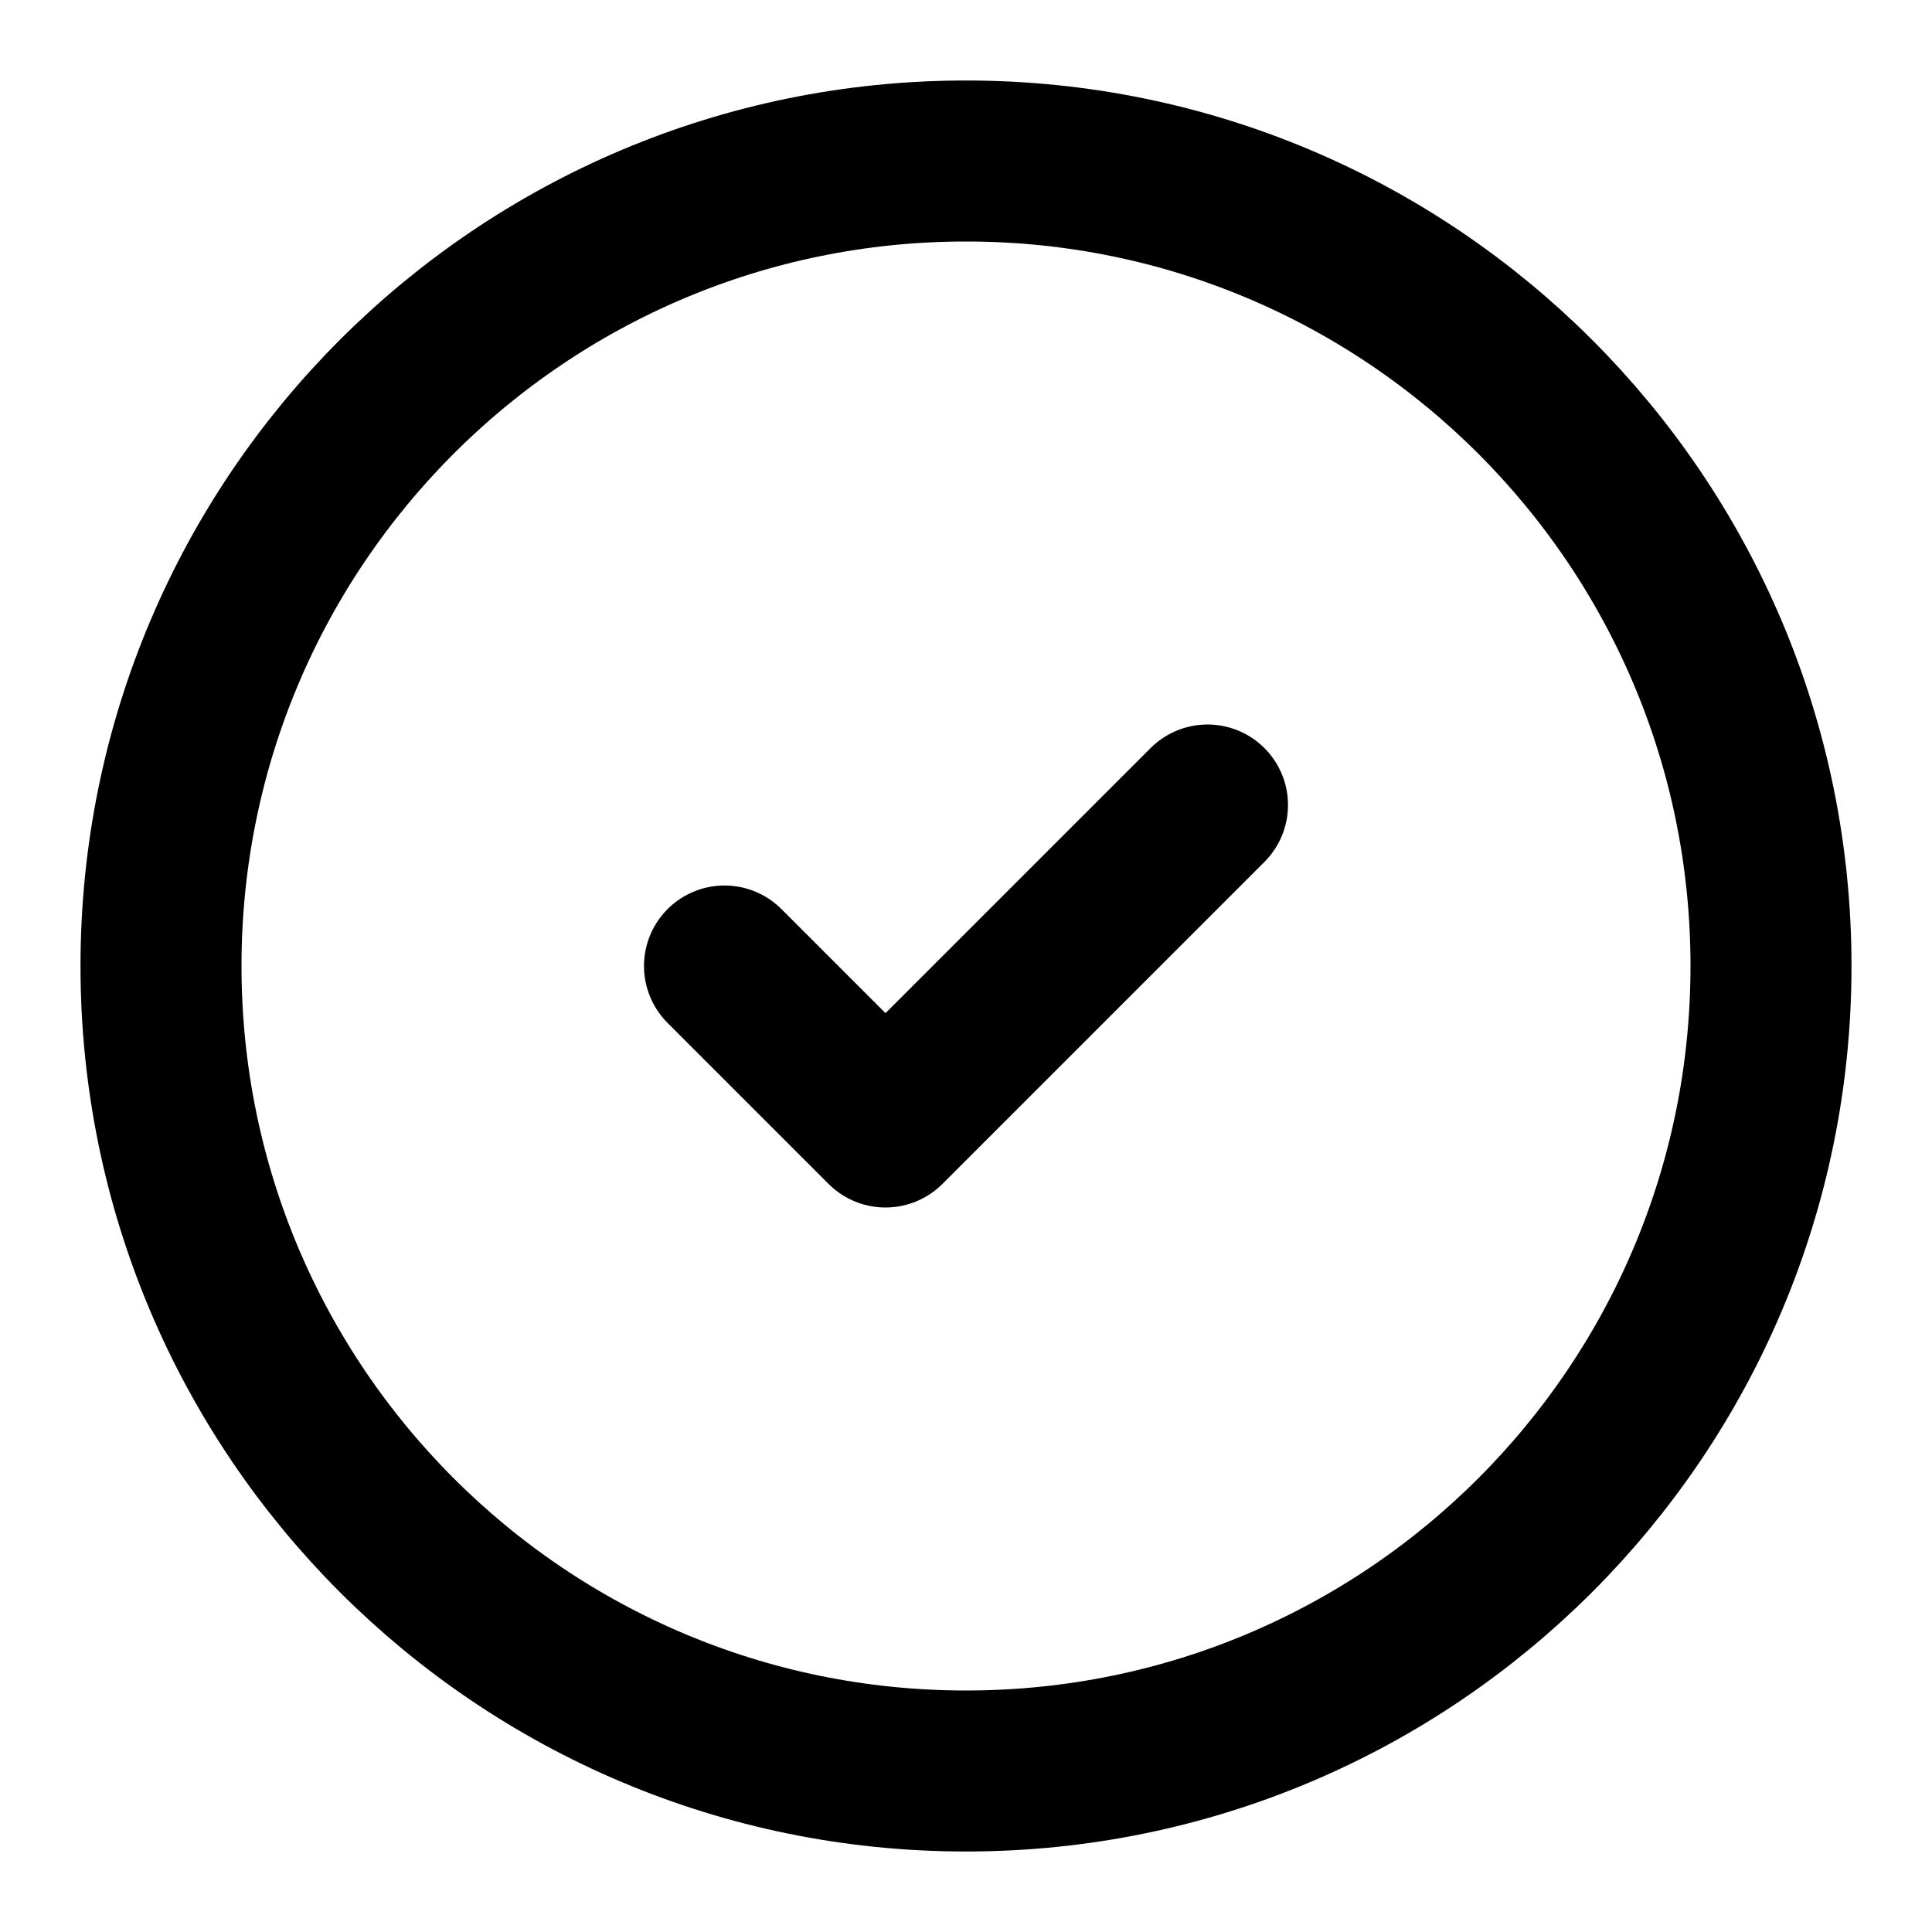
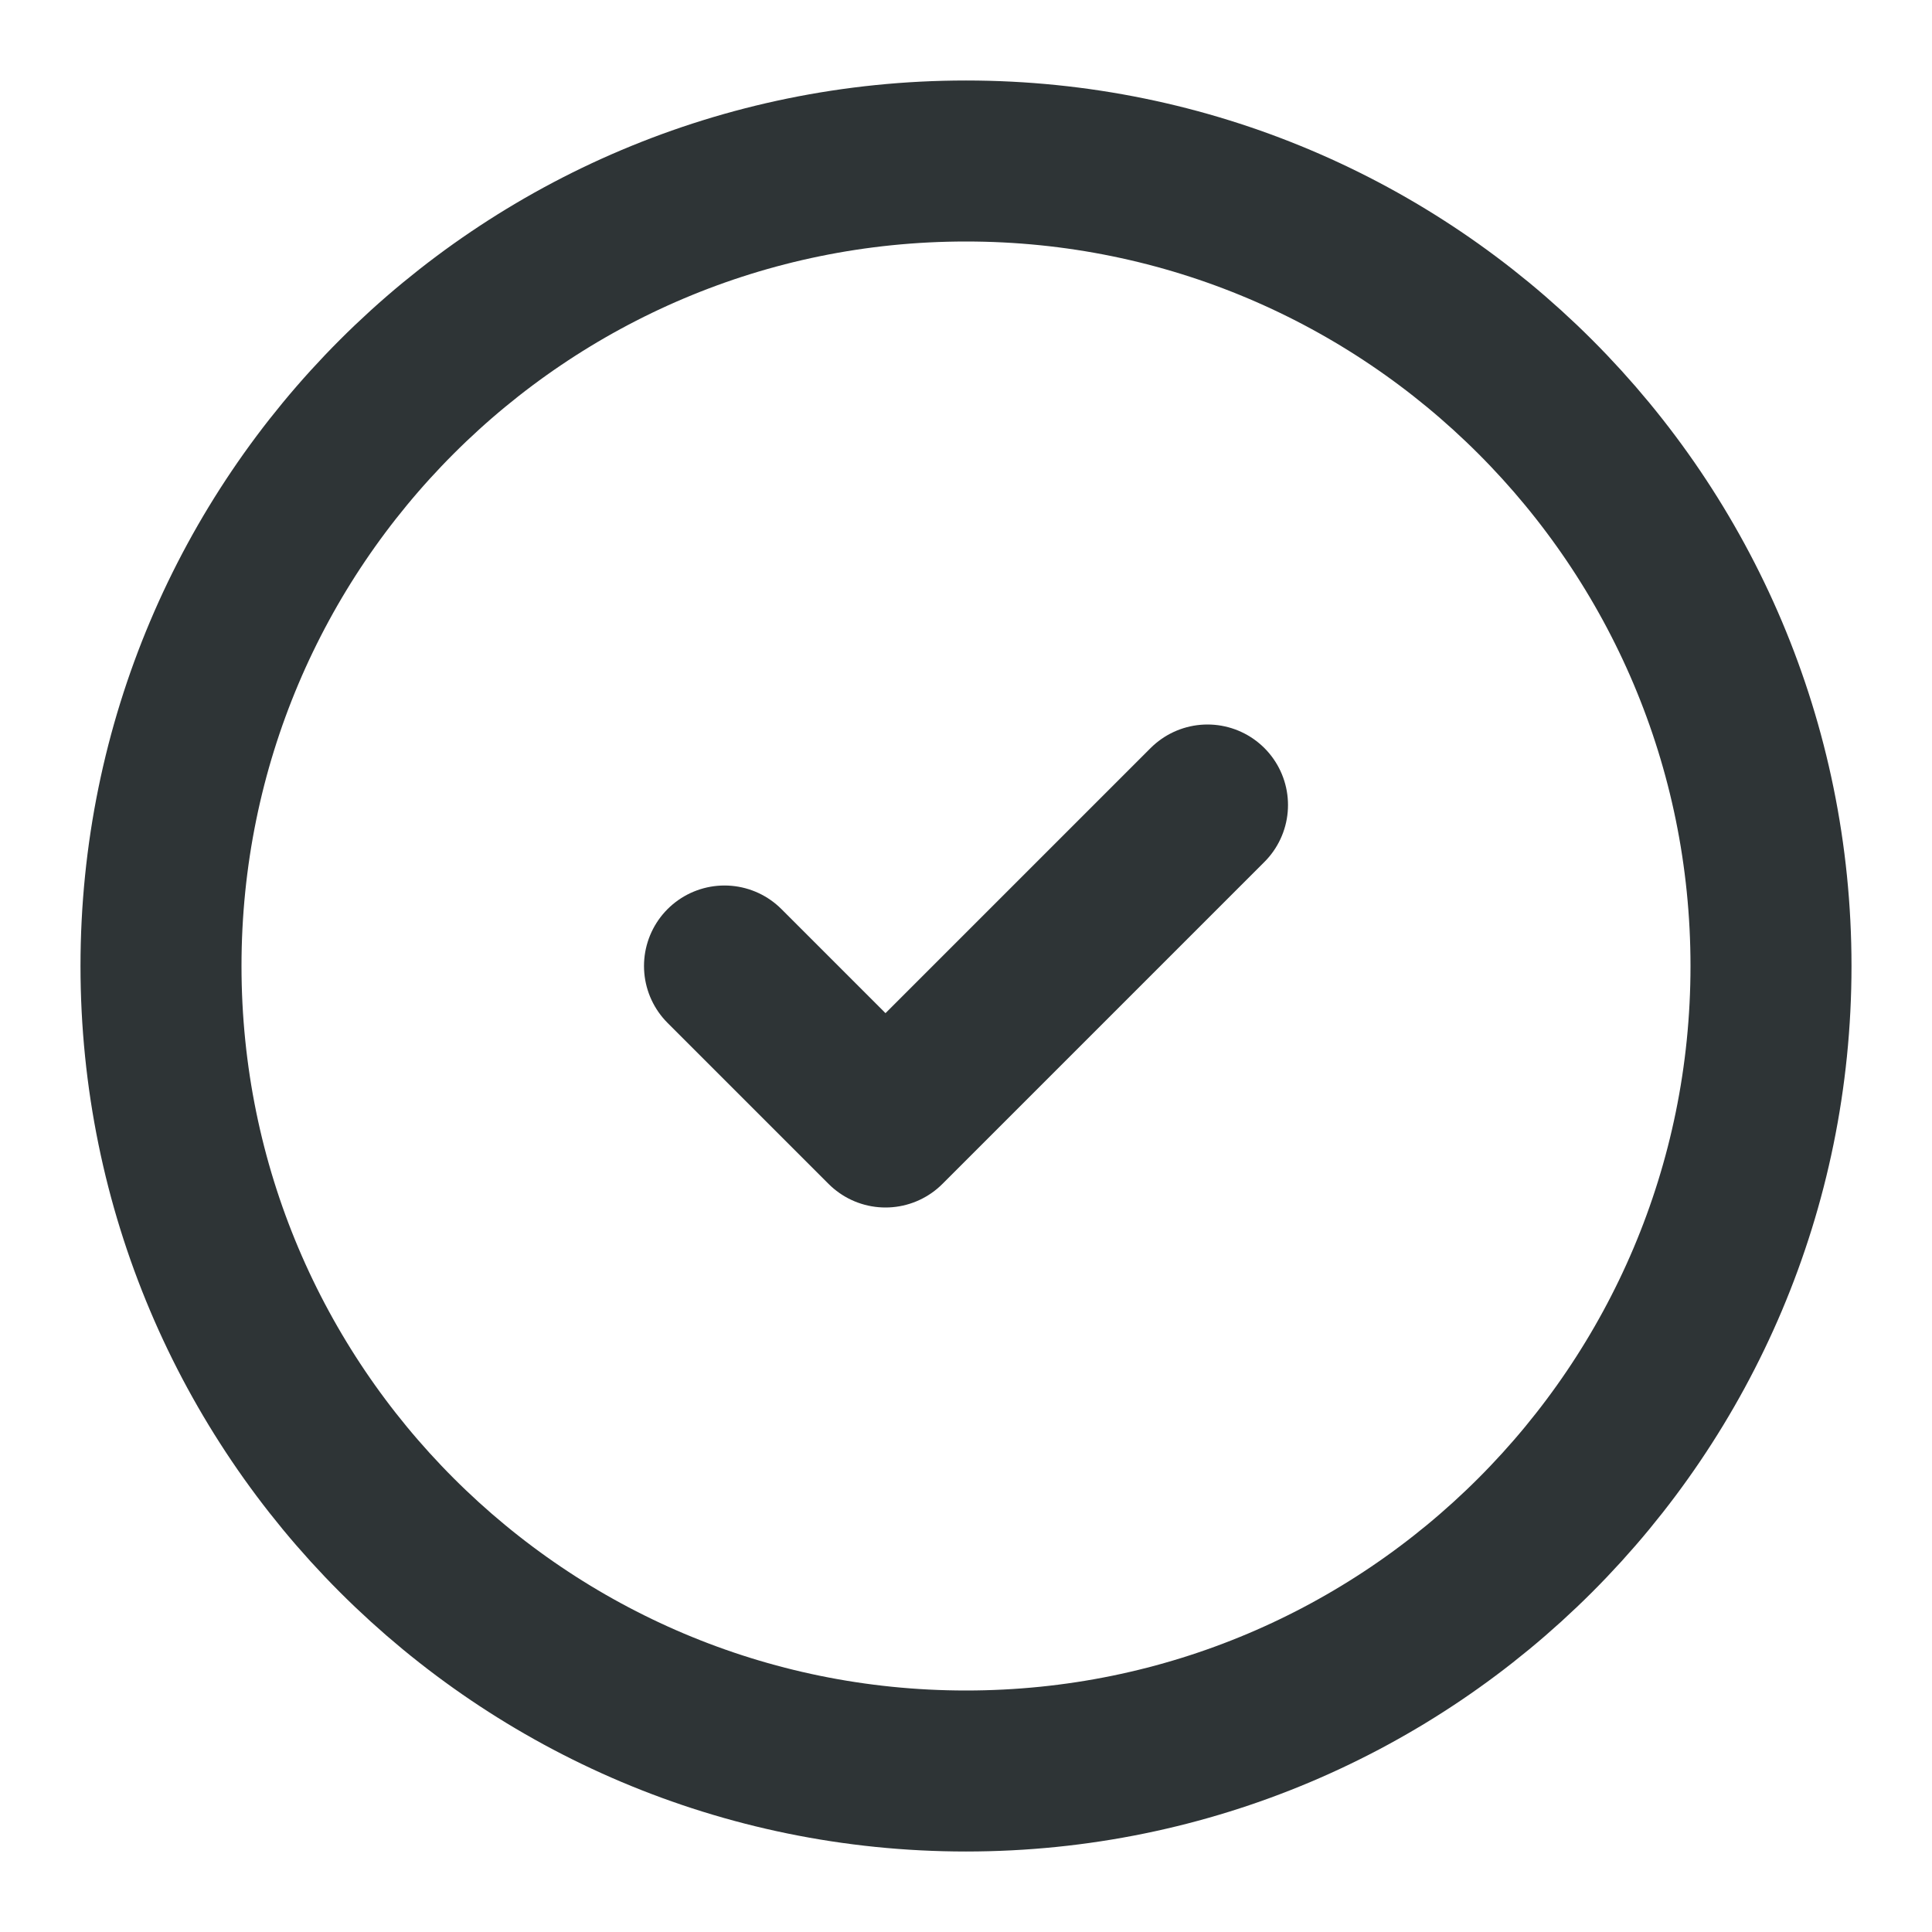
- <svg xmlns="http://www.w3.org/2000/svg" width="16" height="16" viewBox="0 0 24 24" fill="none" stroke="currentColor" stroke-width="2" stroke-linecap="round" stroke-linejoin="round">
+ <svg xmlns="http://www.w3.org/2000/svg" width="24" height="24" viewBox="0 0 24 24" fill="none" stroke="#2e3436" stroke-width="2" stroke-linecap="round" stroke-linejoin="round">
  <circle cx="12" cy="12" r="10" />
  <path d="m9 12 2 2 4-4" />
</svg>
